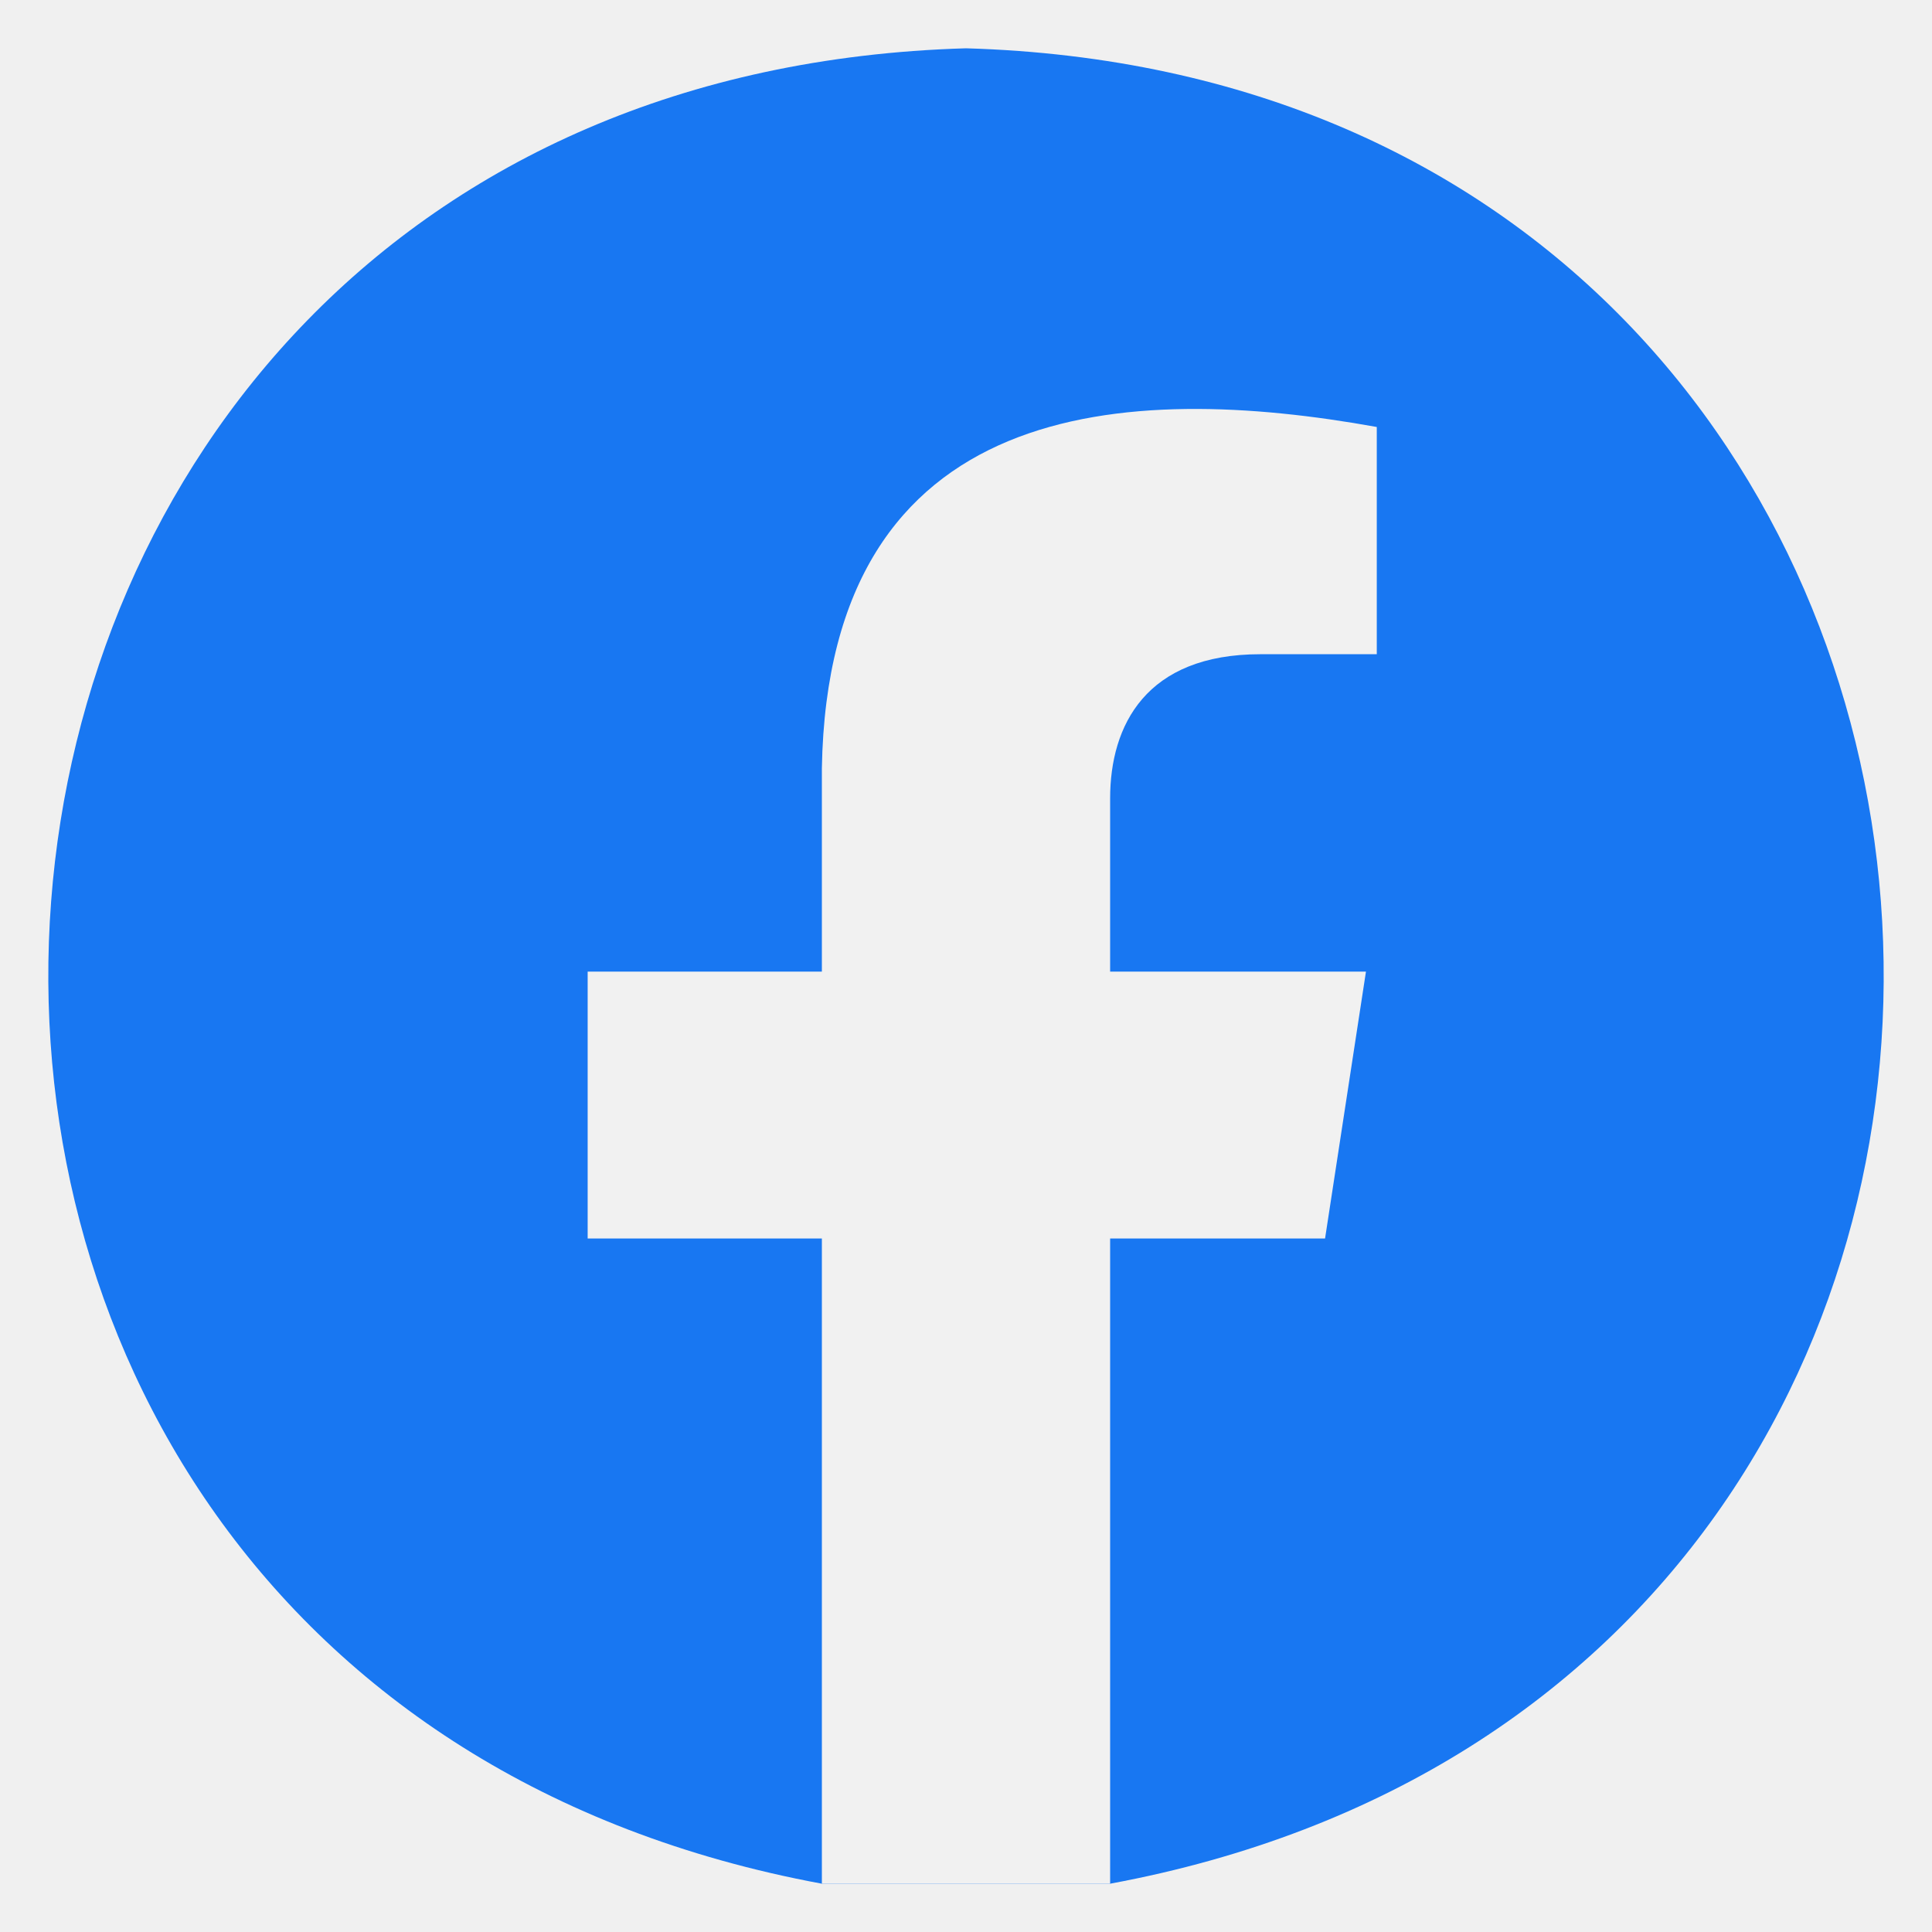
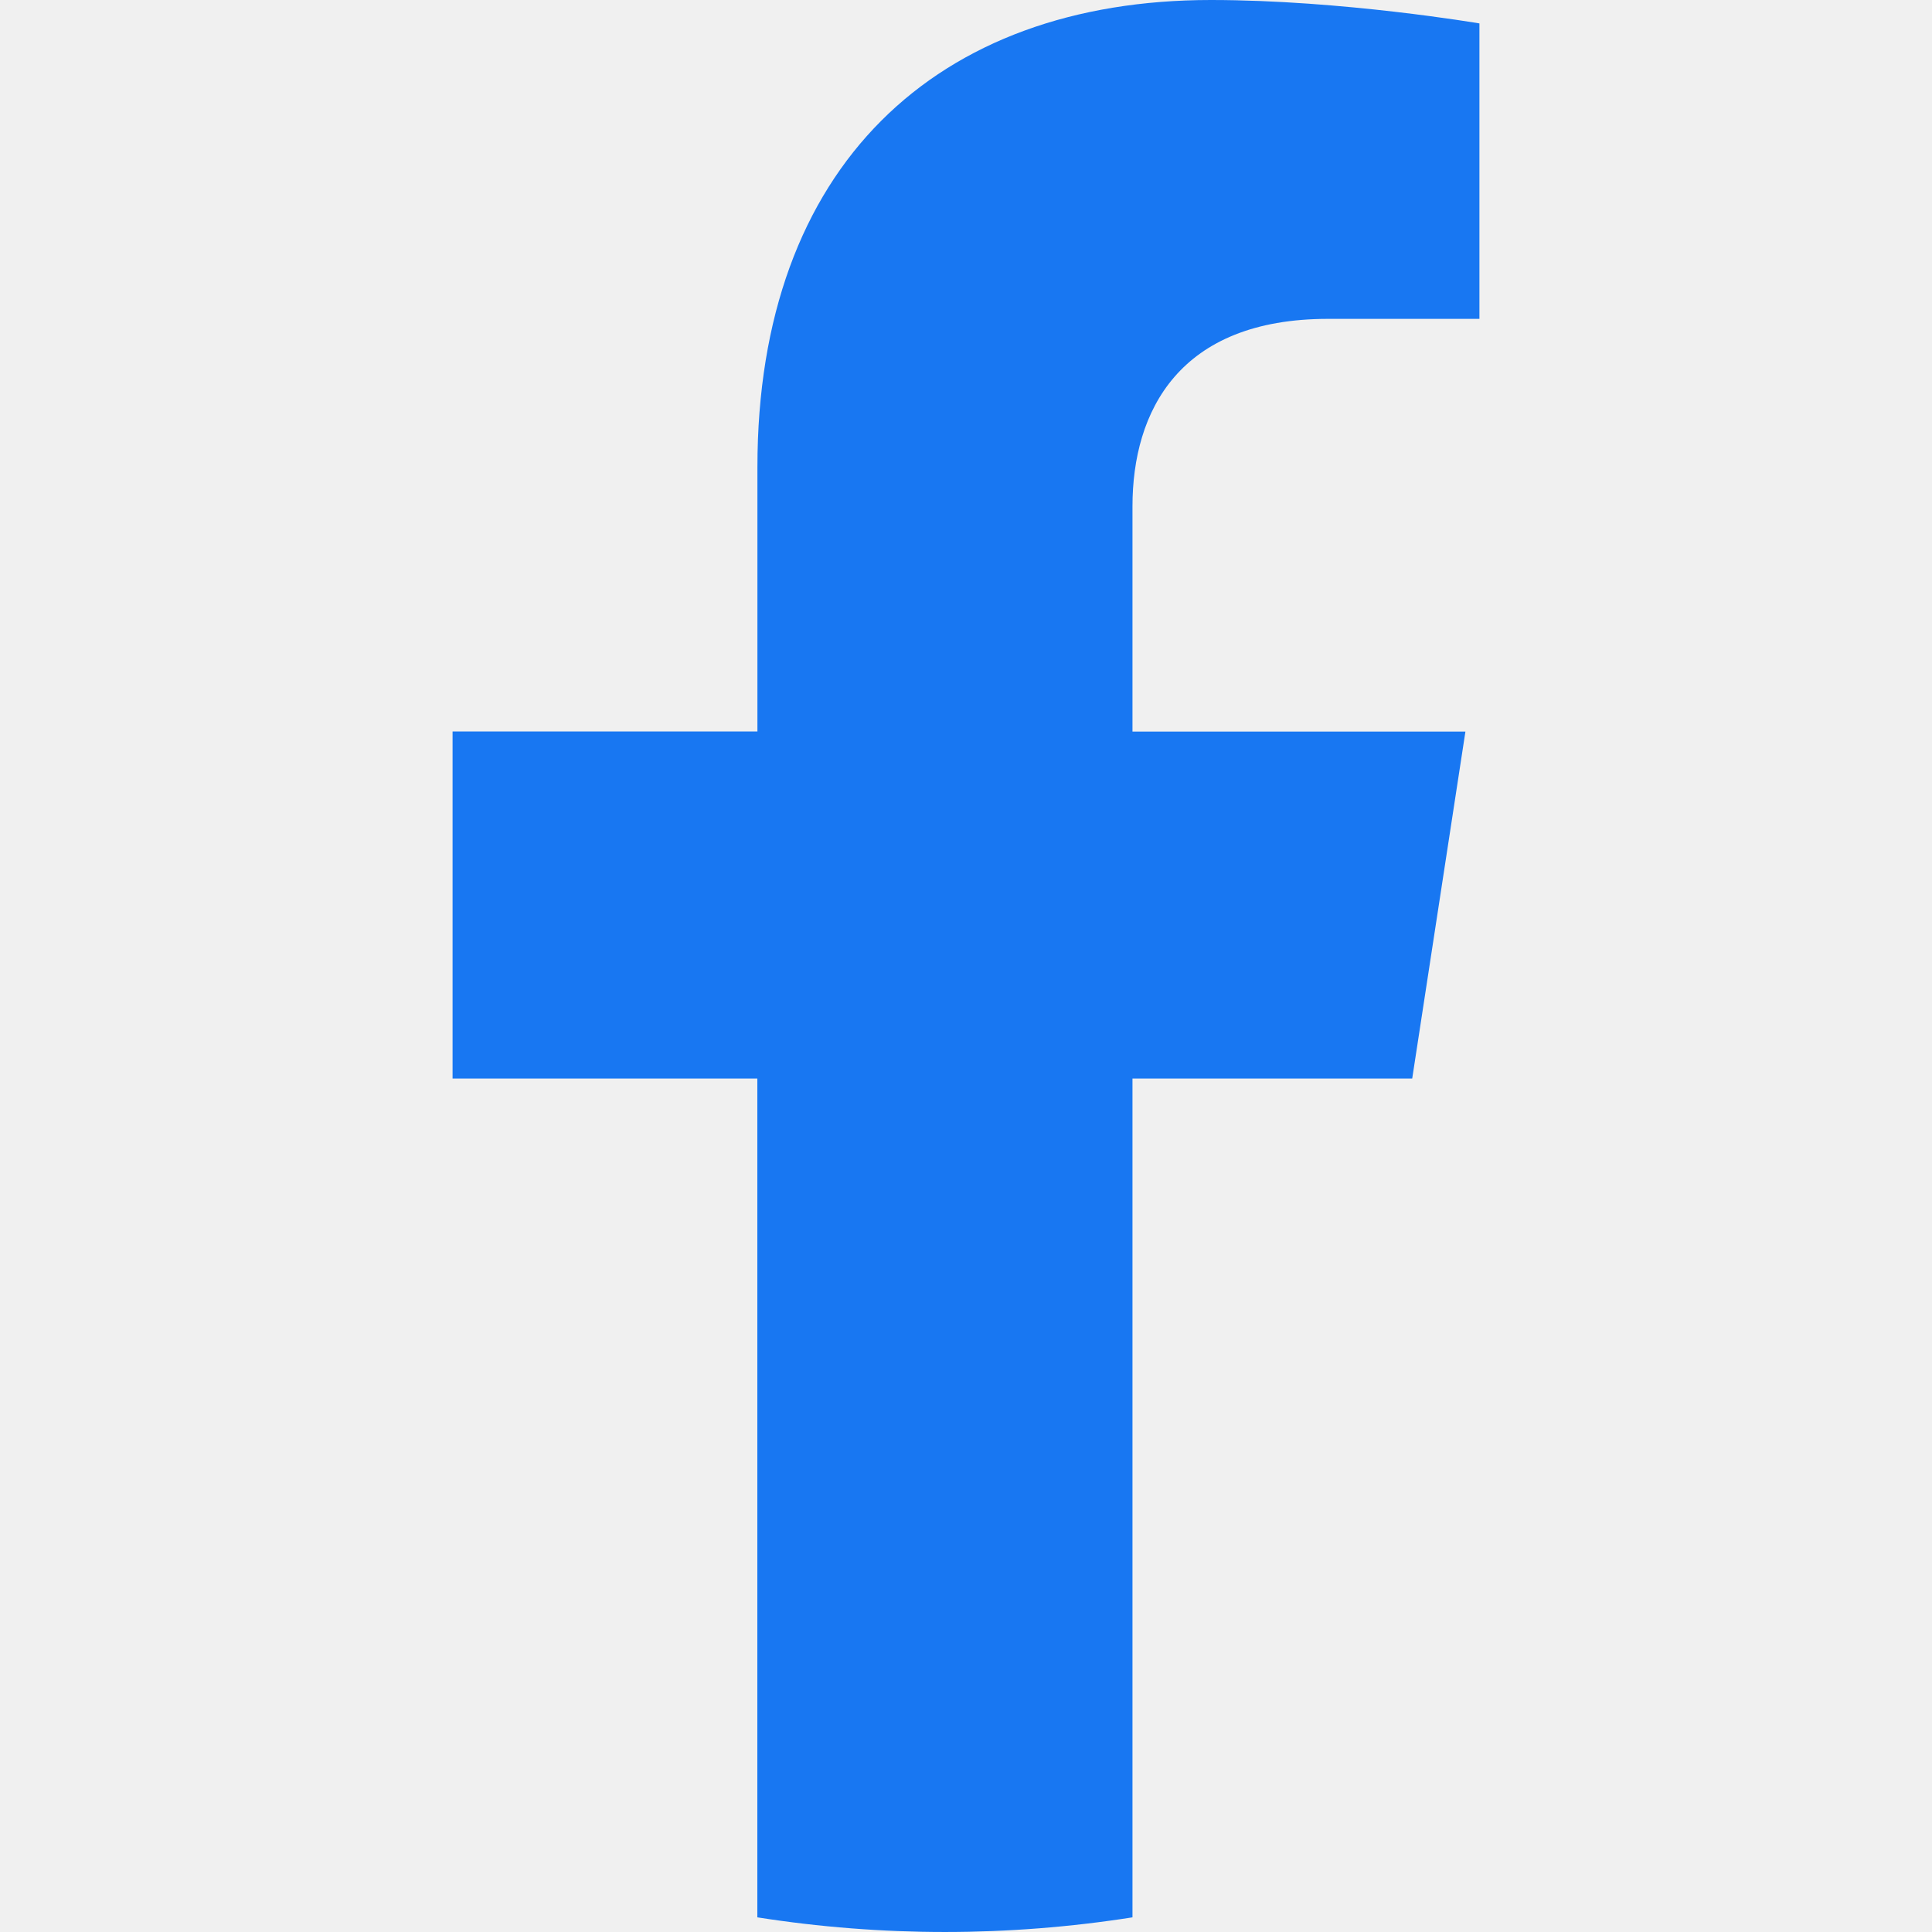
- <svg xmlns="http://www.w3.org/2000/svg" width="800px" height="800px" viewBox="0 0 100 100" version="1.1" xml:space="preserve">
-   <style type="text/css">
- 	.st0{fill:#FFFFFF;}
- 	.st1{fill:#F5BB41;}
- 	.st2{fill:#2167D1;}
- 	.st3{fill:#3D84F3;}
- 	.st4{fill:#4CA853;}
- 	.st5{fill:#398039;}
- 	.st6{fill:#D74F3F;}
- 	.st7{fill:#D43C89;}
- 	.st8{fill:#B2005F;}
- 	.st9{fill:none;stroke:#00clipRuleke-width:3;strokeLinecap:round;strokeLinejoin:round;stroke-miterlimit:10;}
- 	
- 		.st10{fillRule:evenodd;clipRule:evenodd;fill:none;stroke:#000000;strokeWidth:3;strokeLinecap:round;strokeLinejoin:round;stroke-miterlimit:10;}
- 	clipRule
- 		.st11{fillRule:evenoddclipRulee:evenodd;fill:none;stroke:#040404;strokeWidth:3;strokeLinecap:round;strokeLinejoin:round;stroke-miterlimit:10;}
- 	.st12{fillRule:evenodd;clip-rule:evenodd;}
- 	.st13{fillRule:evenodd;clip-rule:evenodd;fill:#040404;}
- 	.st14{fill:url(#SVGID_1_);}
- 	.st15{fill:url(#SVGID_2_);}
- 	.st16{fill:url(#SVGID_3_);}
- 	.st17{fill:url(#SVGID_4_);}
- 	.st18{fill:url(#SVGID_5_);}
- 	.st19{fill:url(#SVGID_6_);}
- 	.st20{fill:url(#SVGID_7_);}
- 	.st21{fill:url(#SVGID_8_);}
- 	.st22{fill:url(#SVGID_9_);}
- 	.st23{fill:url(#SVGID_10_);}
- 	.st24{fill:url(#SVGID_11_);}
- 	.st25{fill:url(#SVGID_12_);}
- 	.st26{fill:url(#SVGID_13_);}
- 	.st27{fill:url(#SVGID_14_);}
- 	.st28{fill:url(#SVGID_15_);}
- 	.st29{fill:url(#SVGID_16_);}
- 	.st30{fill:url(#SVGID_17_);}
- 	.st31{fill:url(#SVGID_18_);}
- 	.st32{fill:url(#SVGID_19_);}
- 	.st33{fill:url(#SVGID_20_);}
- 	.st34{fill:url(#SVGID_21_);}
- 	.st35{fill:url(#SVGID_22_);}
- 	.st36{fill:url(#SVGID_23_);}
- 	.st37{fill:url(#SVGID_24_);}
- 	.st38{fill:url(#SVGID_25_);}
- 	.st39{fill:url(#SVGID_26_);}
- 	.st40{fill:url(#SVGID_27_);}
- 	.st41{fill:url(#SVGID_28_);}
- 	.st42{fill:url(#SVGID_29_);}
- 	.st43{fill:url(#SVGID_30_);}
- 	.st44{fill:url(#SVGID_31_);}
- 	.st45{fill:url(#SVGID_32_);}
- 	.st46{fill:url(#SVGID_33_);}
- 	.st47{fill:url(#SVGID_34_);}
- 	.st48{fill:url(#SVGID_35_);}
- 	.st49{fill:url(#SVGID_36_);}
- 	.st50{fill:url(#SVGID_37_);}
- 	.st51{fill:url(#SVGID_38_);}
- 	.st52{fill:url(#SVGID_39_);}
- 	.st53{fill:url(#SVGID_40_);}
- 	.st54{fill:url(#SVGID_41_);}
- 	.st55{fill:url(#SVGID_42_);}
- 	.st56{fill:url(#SVGID_43_);}
- 	.st57{fill:url(#SVGID_44_);}
- 	.st58{fill:url(#SVGID_45_);}
- 	.st59{fill:#040404;}
- 	.st60{fill:url(#SVGID_46_);}
- 	.st61{fill:url(#SVGID_47_);}
- 	.st62{fill:url(#SVGID_48_);}
- 	.st63{fill:url(#SVGID_49_);}
- 	.st64{fill:url(#SVGID_50_);}
- 	.st65{fill:url(#SVGID_51_);}
- 	.st66{fill:url(#SVGID_52_);}
- 	.st67{fill:url(#SVGID_53_);}
- 	.st68{fill:url(#SVGID_54_);}
- 	.st69{fill:url(#SVGID_55_);}
- 	.st70{fill:url(#SVGID_56_);}
- 	.st71{fill:url(#SVGID_57_);}
- 	.st72{fill:url(#SVGID_58_);}
- 	.st73{fill:url(#SVGID_59_);}
- 	.st74{fill:url(#SVGID_60_);}
- 	.st75{fill:url(#SVGID_61_);}
- 	.st76{fill:url(#SVGID_62_);}
- 	.st77{fill:none;stroke:#000000;strokeWidth:3;stroke-miterlimit:10;}
- 	.st78{fill:none;stroke:#FFFFFF;stroke-miterlimit:10;}
- 	.st79{fill:#4BC9FF;}
- 	.st80{fill:#5500DD;}
- 	.st81{fill:#FF3A00;}
- 	.st82{fill:#E6162D;}
- 	.st83{fill:#F1F1F1;}
- 	.st84{fill:#FF9933;}
- 	.st85{fill:#B92B27;}
- 	.st86{fill:#00ACED;}
- 	.st87{fill:#BD2125;}
- 	.st88{fill:#1877F2;}
- 	.st89{fill:#6665D2;}
- 	.st90{fill:#CE3056;}
- 	.st91{fill:#5BB381;}
- 	.st92{fill:#61C3EC;}
- 	.st93{fill:#E4B34B;}
- 	.st94{fill:#181EF2;}
- 	.st95{fill:#FF0000;}
- 	.st96{fill:#FE466C;}
- 	.st97{fill:#FA4778;}clipRule
- 	.st98{fill:#FF7700;}
- 	.st99{fillRule:evenodd;clip-rule:evenodd;fill:#1F6BF6;}
- 	.st100{fill:#520094;}
- 	.st101{fill:#4477E8;}
- 	.st102{fill:#3D1D1C;}
- 	.st103{fill:#FFE812;}
- 	.st104{fill:#344356;}clipRule
- 	.st105{fill:#00CC76;}
- 	.st106{fillRule:evenodd;clip-rule:evenodd;fill:#345E90;}
- 	.st107{fill:#1F65D8;}clipRule
- 	.st108{fill:#EB3587;}
- 	.st109{fillRule:evenodd;clip-rule:evenodd;fill:#603A88;}
- 	.st110{fill:#E3CE99;}
- 	.st111{fill:#783AF9;}
- 	.st112{fill:#FF515E;}
- 	.st113{fill:#FF4906;}
- 	.st114{fill:#503227;}
- 	.st115{fill:#4C7BD9;}
- 	.st116{fill:#69C9D0;}
- 	.st117{fill:#1B92D1;}
- 	.st118{fill:#EB4F4A;}
- 	.st119{fill:#513728;}clipRule
- 	.st120{fill:#FF6600;}
- 	.st121{fillRule:evenodd;clip-rule:evenodd;fill:#B61438;}
- 	.st122{fill:#FFFC00;}
- 	.st123{fill:#141414;}clipRule
- 	.st124{fill:#94D137;}clipRule
- 	.st125{fillRule:evenodd;clip-rule:evenodd;fill:#F1F1F1;}
- 	.st126{fillRule:evenodd;clip-rule:evenodd;fill:#66E066;}
- 	.st127{fill:#2D8CFF;}
- 	.st128{fill:#F1A300;}
- 	.st129{fill:#4BA2F2;}
- 	.st130{fill:#1A5099;}clipRule
- 	.st131{fill:#EE6060;}
- 	.st132{fillRule:evenodd;clip-rule:evenodd;fill:#F48120;}
- 	.st133{fill:#222222;}
- 	.st134{fill:url(#SVGID_63_);}
- 	.st135{fill:#0077B5;}
- 	.st136{fill:#FFCC00;}
- 	.st137{fill:#EB3352;}
- 	.st138{fill:#F9D265;}
- 	.st139{fill:#F5B955;}
- 	.st140{fill:#DD2A7B;}
- 	.st141{fill:#66E066;}
- 	.st142{fill:#EB4E00;}
- 	.st143{fill:#FFC794;}
- 	.st144{fill:#B5332A;}
- 	.st145{fill:#4E85EB;}
- 	.st146{fill:#58A45C;}
- 	.st147{fill:#F2BC42;}
- 	.st148{fill:#D85040;}
- 	.st149{fill:#464EB8;}
- 	.st150{fill:#7B83EB;}
- </style>
-   <g id="Layer_1" />
-   <g id="Layer_2">
-     <g>
-       <path class="st88" d="M50,2.5c-58.892,1.725-64.898,84.363-7.46,95l0,0h0H50h7.46l0,0C114.911,86.853,108.879,4.219,50,2.5z" />
-       <path class="st83" d="M57.46,64.104h11.125l2.117-13.814H57.46v-8.965c0-3.779,1.85-7.463,7.781-7.463h6.021    c0,0,0-11.761,0-11.761c-12.894-2.323-28.385-1.616-28.722,17.66V50.29H30.417v13.814H42.54c0,0,0,33.395,0,33.396H50h7.46l0,0h0    V64.104z" />
-     </g>
-   </g>
+ <svg xmlns="http://www.w3.org/2000/svg" viewBox="0 0 24 24" width="24" height="24" class="main-grid-item-icon" fill="none">
+   <path d="m17.543 13.398.661-4.31h-4.136V6.29c0-1.18.578-2.329 2.43-2.329h1.88V.291S16.673 0 15.042 0c-3.407 0-5.633 2.064-5.633 5.802v3.285H5.622v4.311h3.786v10.42a15.015 15.015 0 0 0 4.66 0v-10.42h3.475Z" fill="#1877F2" />
</svg>
